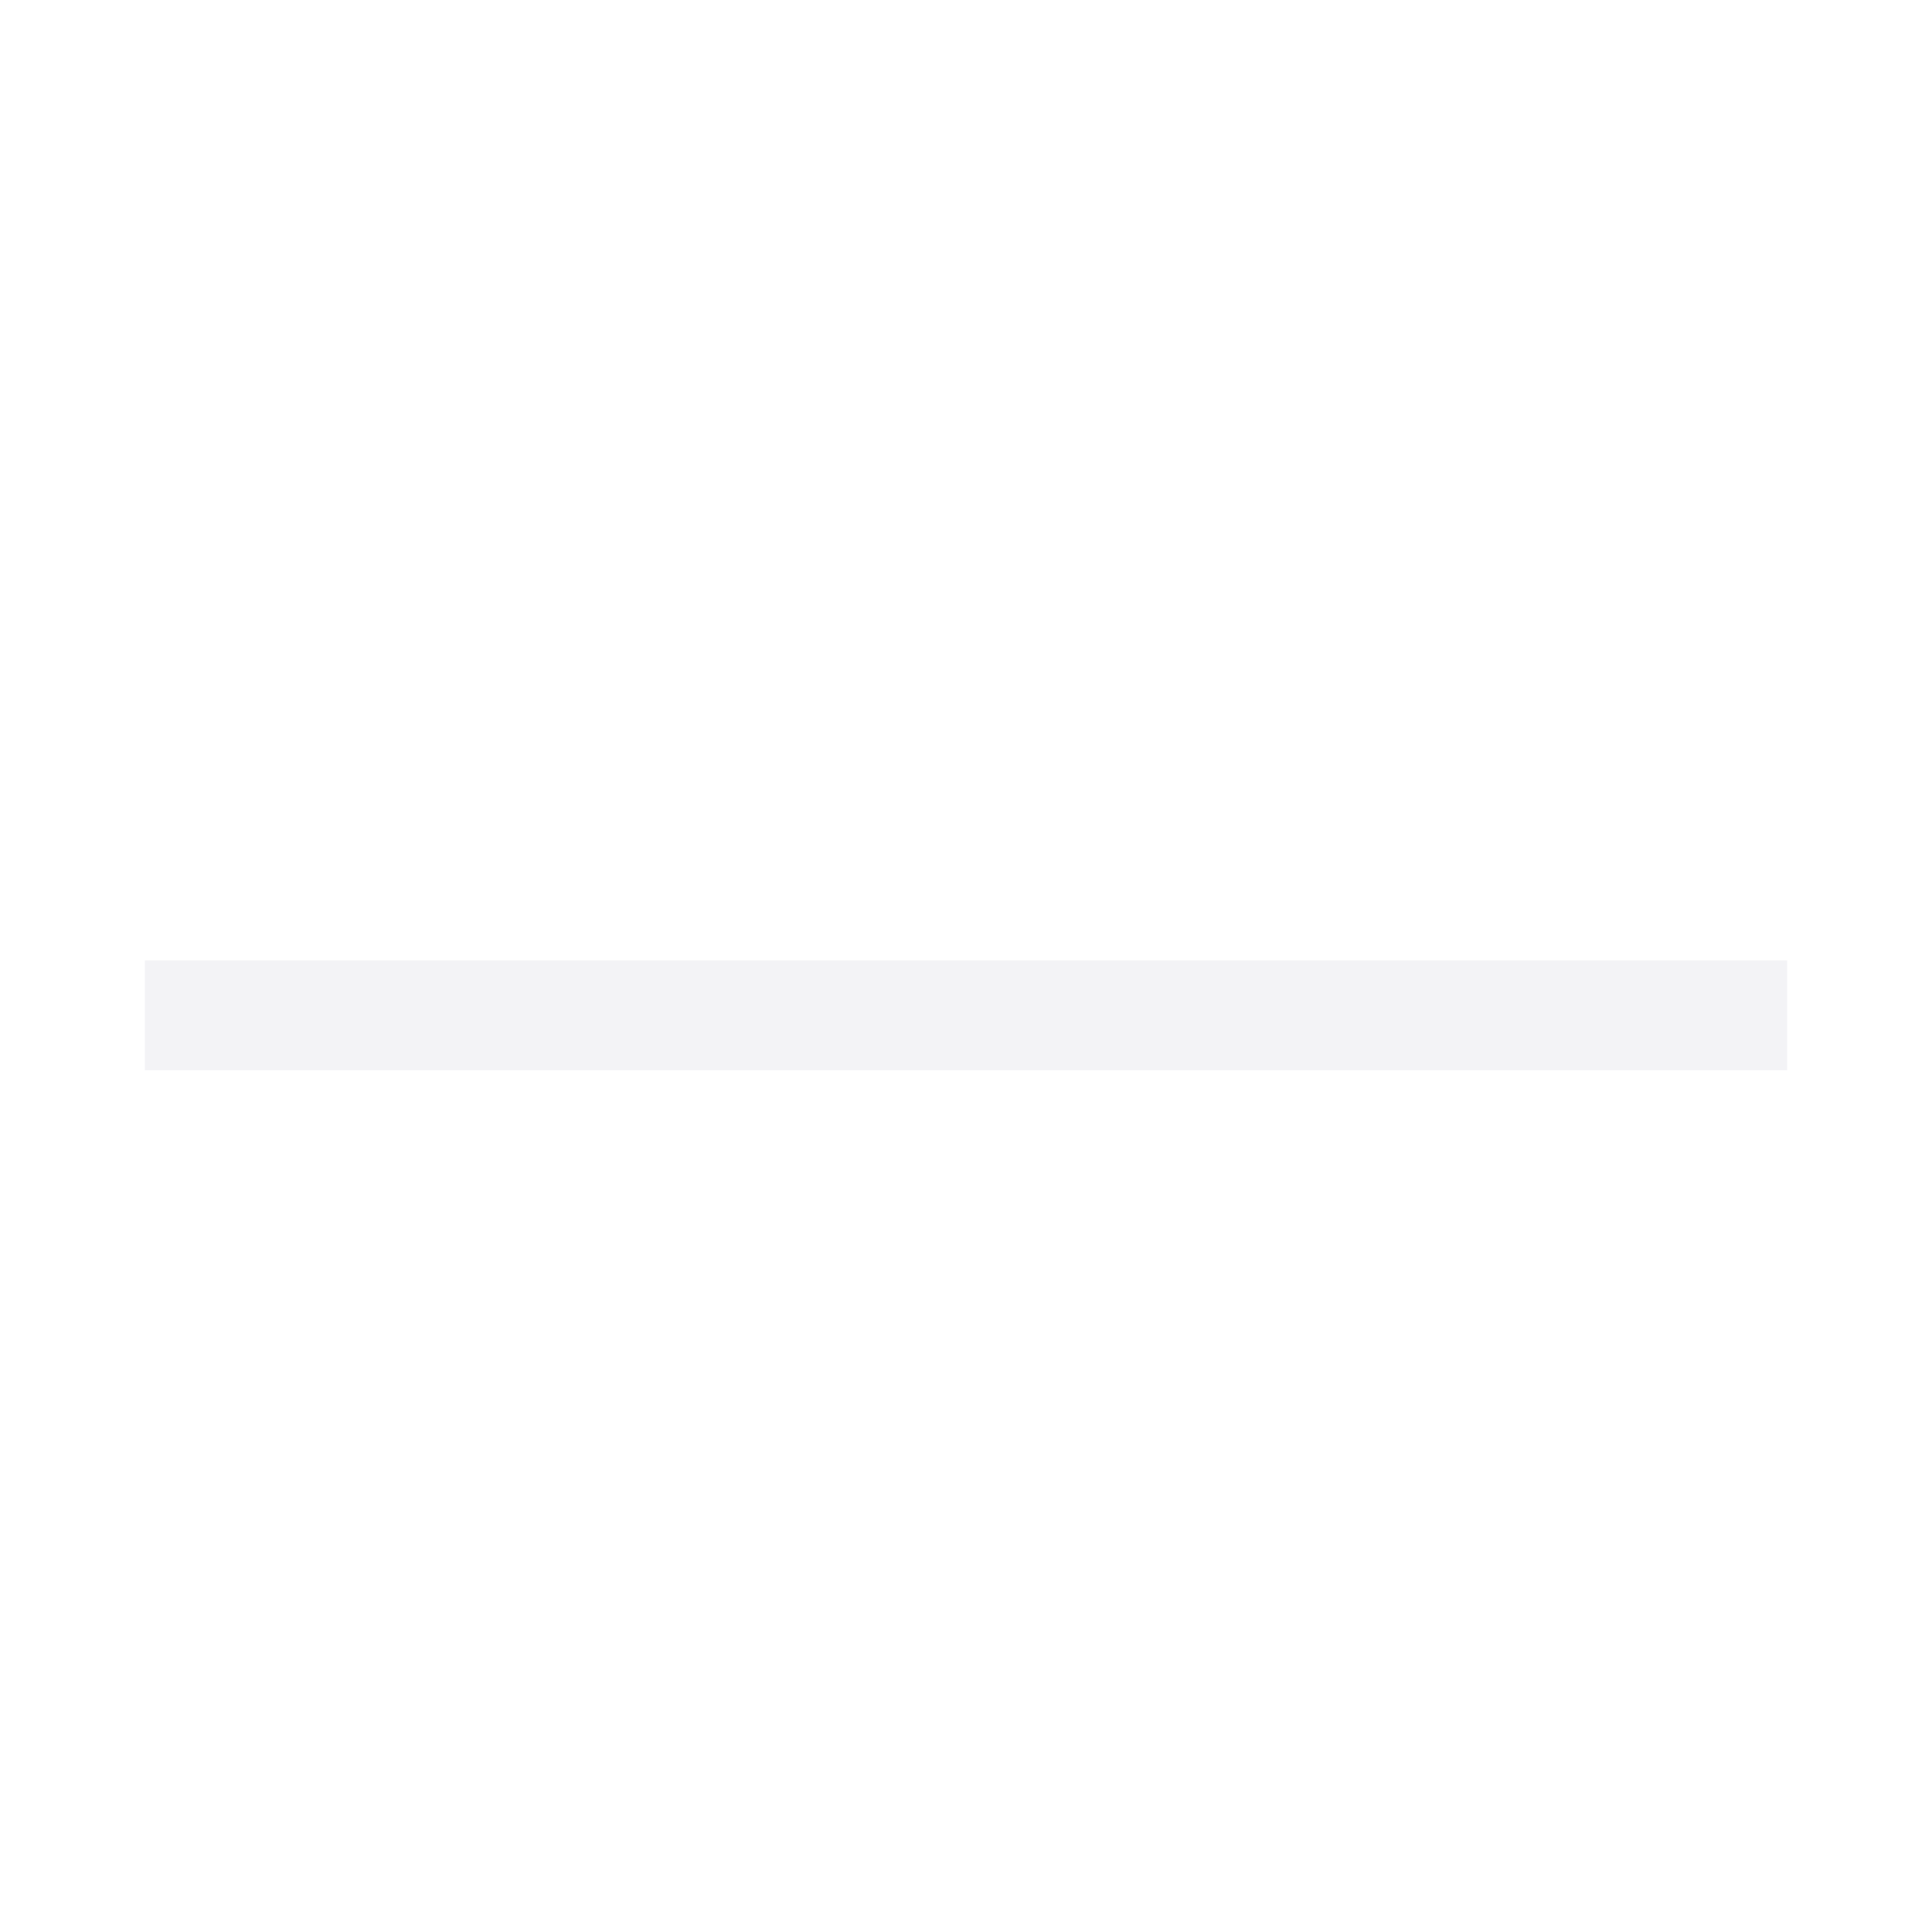
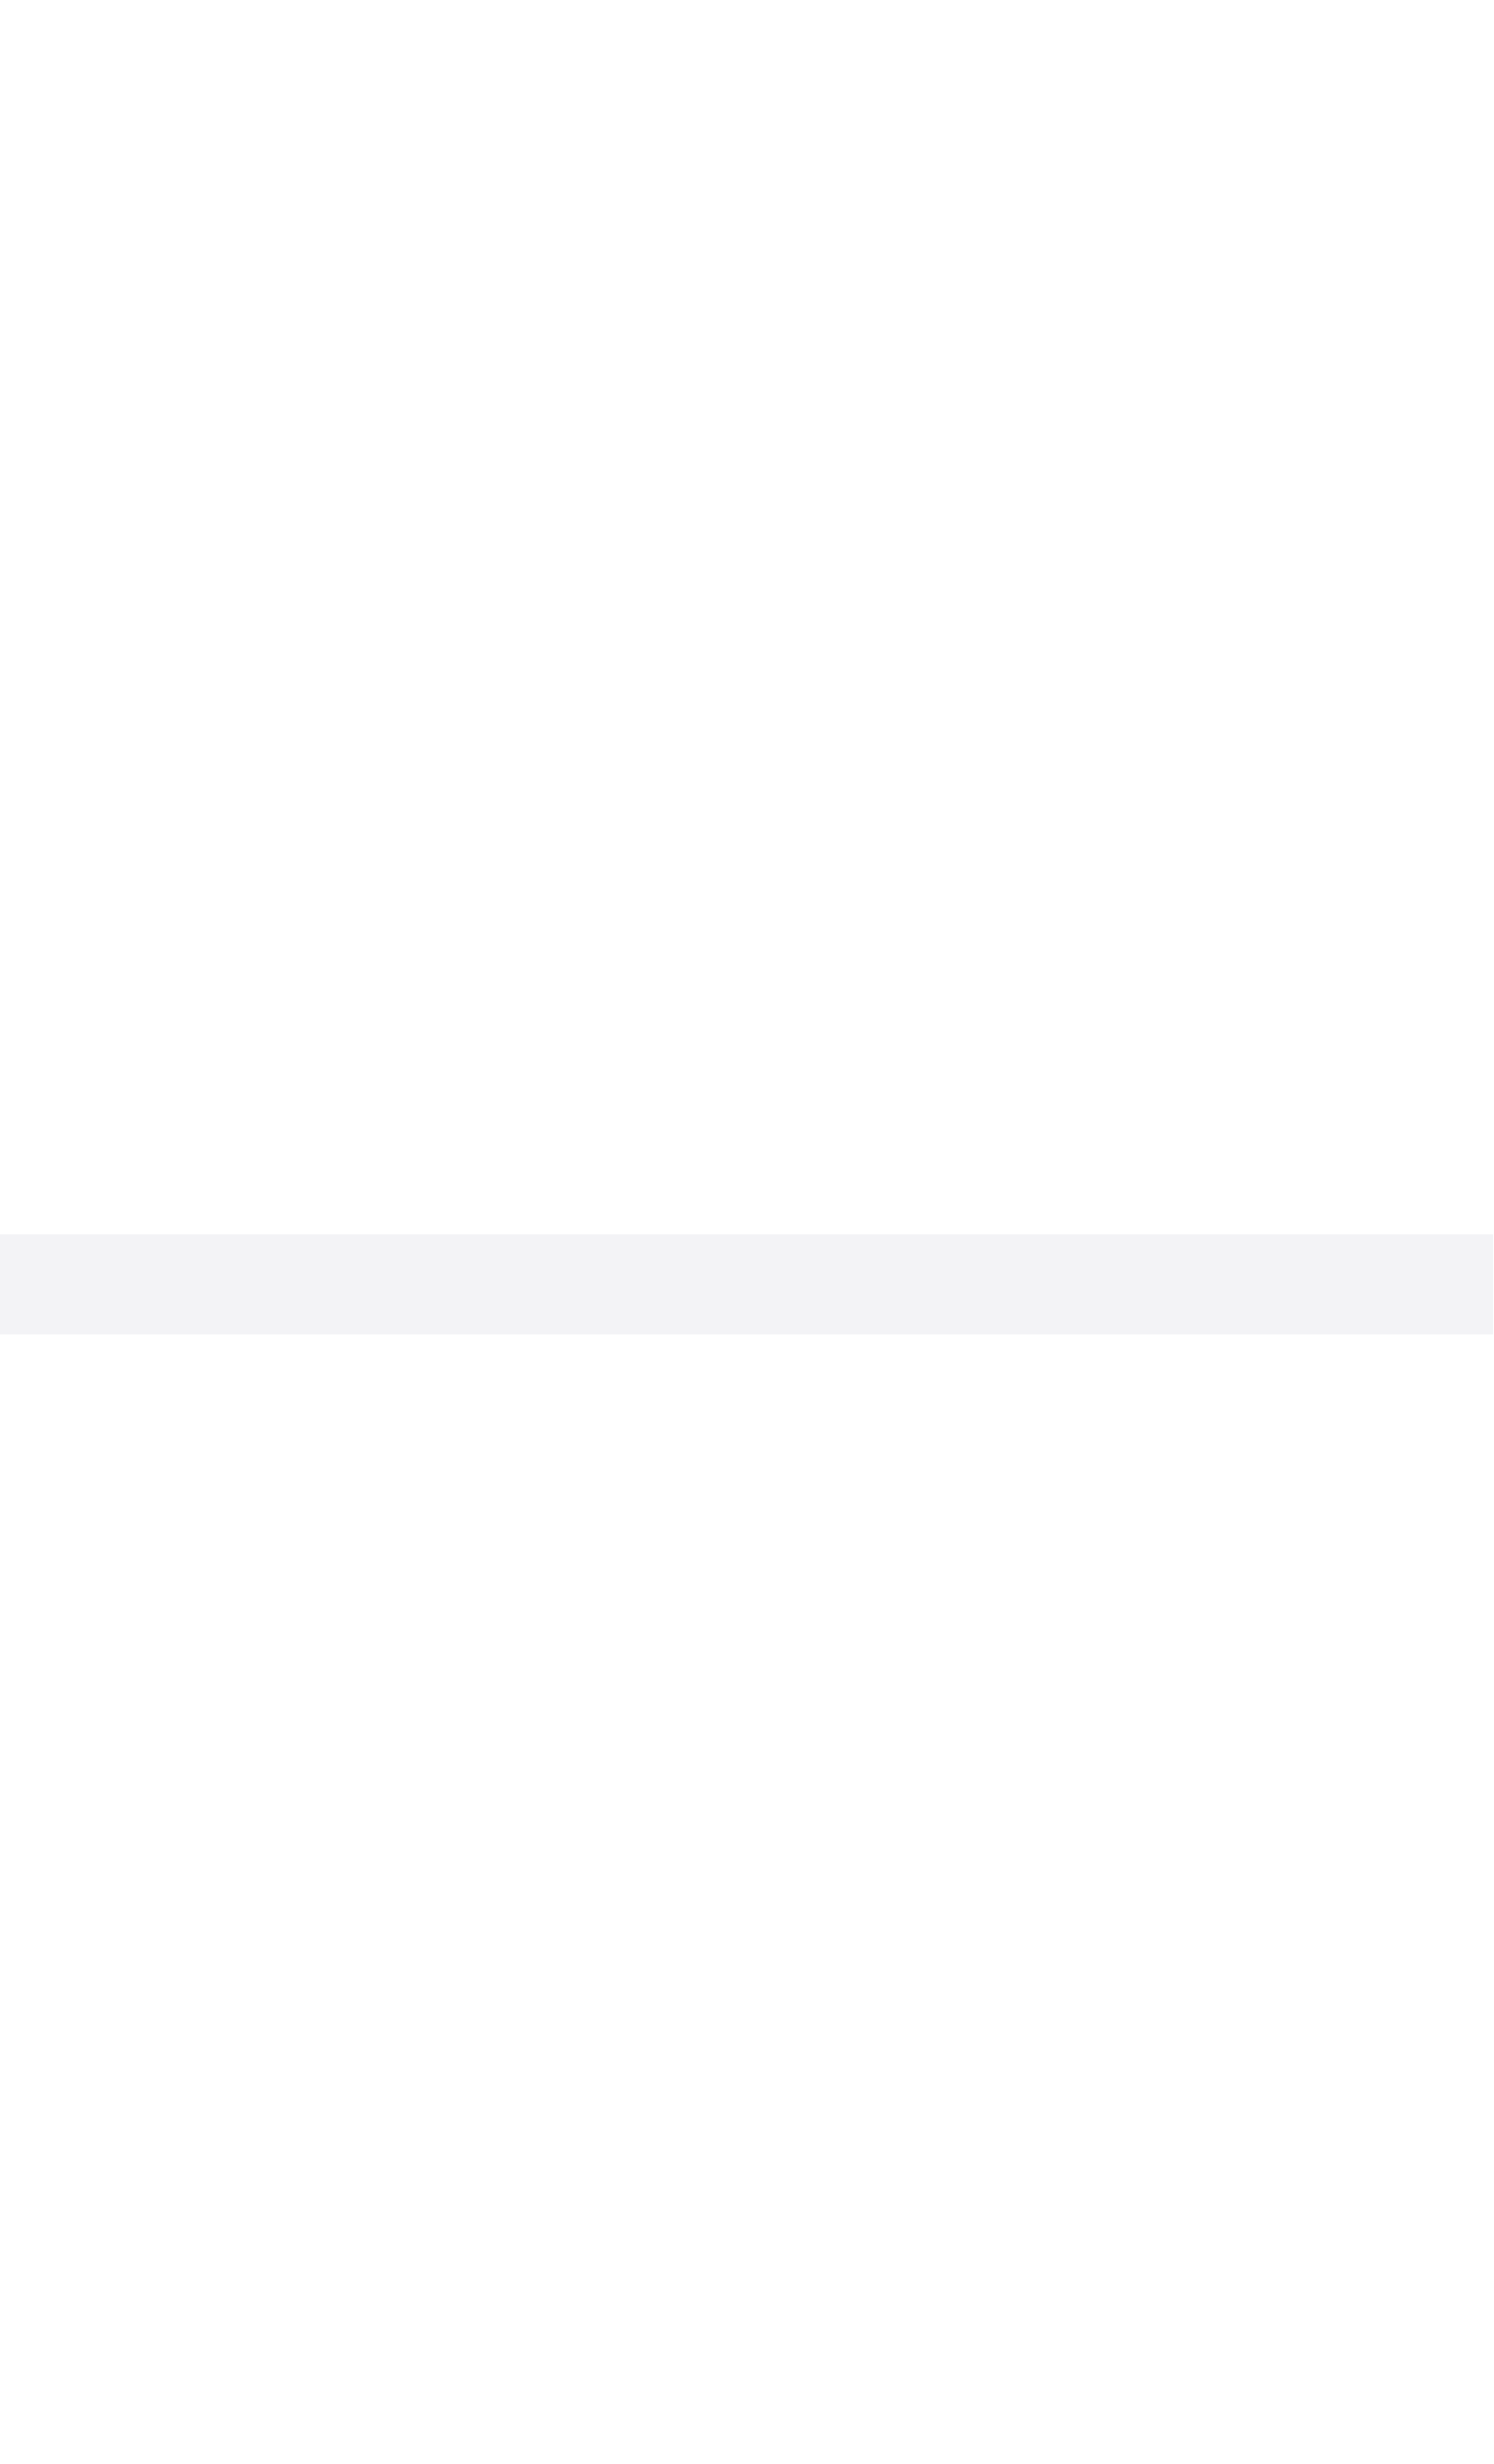
- <svg xmlns="http://www.w3.org/2000/svg" viewBox="0 0 100 100">
+ <svg xmlns="http://www.w3.org/2000/svg" viewBox="-50 -83 100 165">
  <style>
    .symbol {
      fill: #f3f3f6;
      text-anchor: middle;
      dominant-baseline: middle;
      font-family: Arial, sans-serif;
    }
  </style>
-   <text x="50" y="50" font-size="85" class="symbol">—</text>
+   <text cx="50%" cy="50%" font-size="100" class="symbol">—</text>
</svg>
